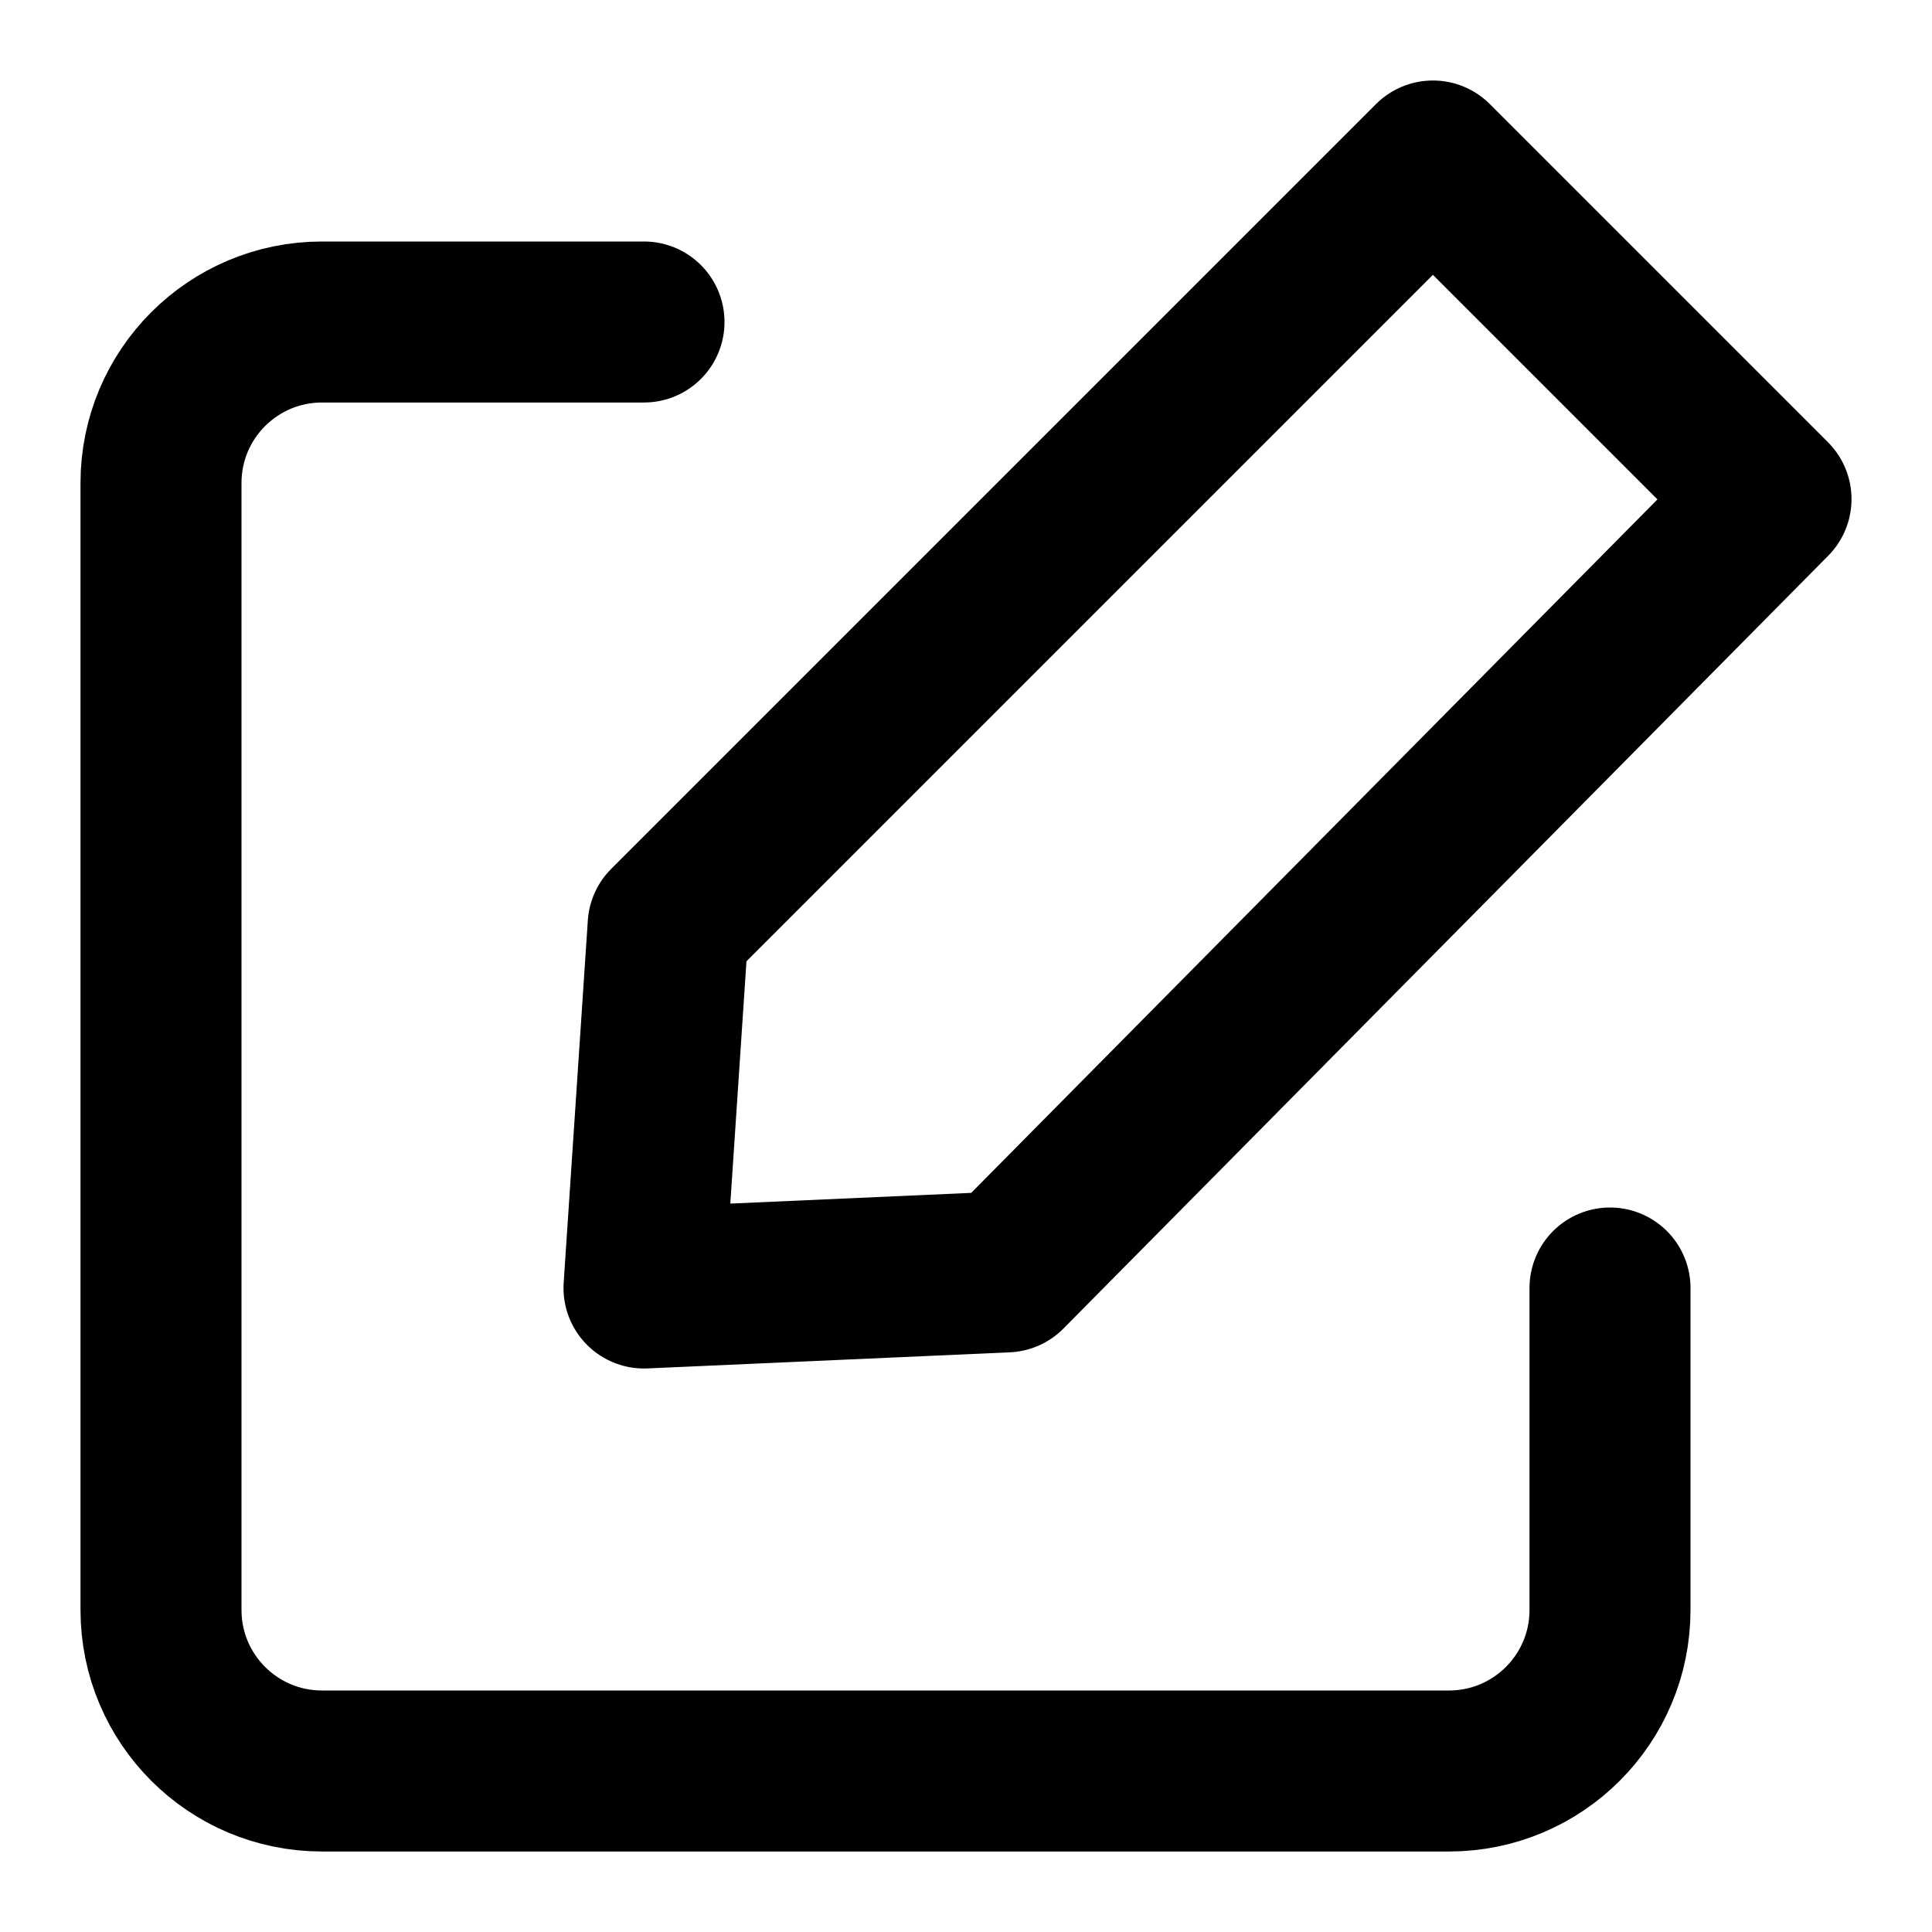
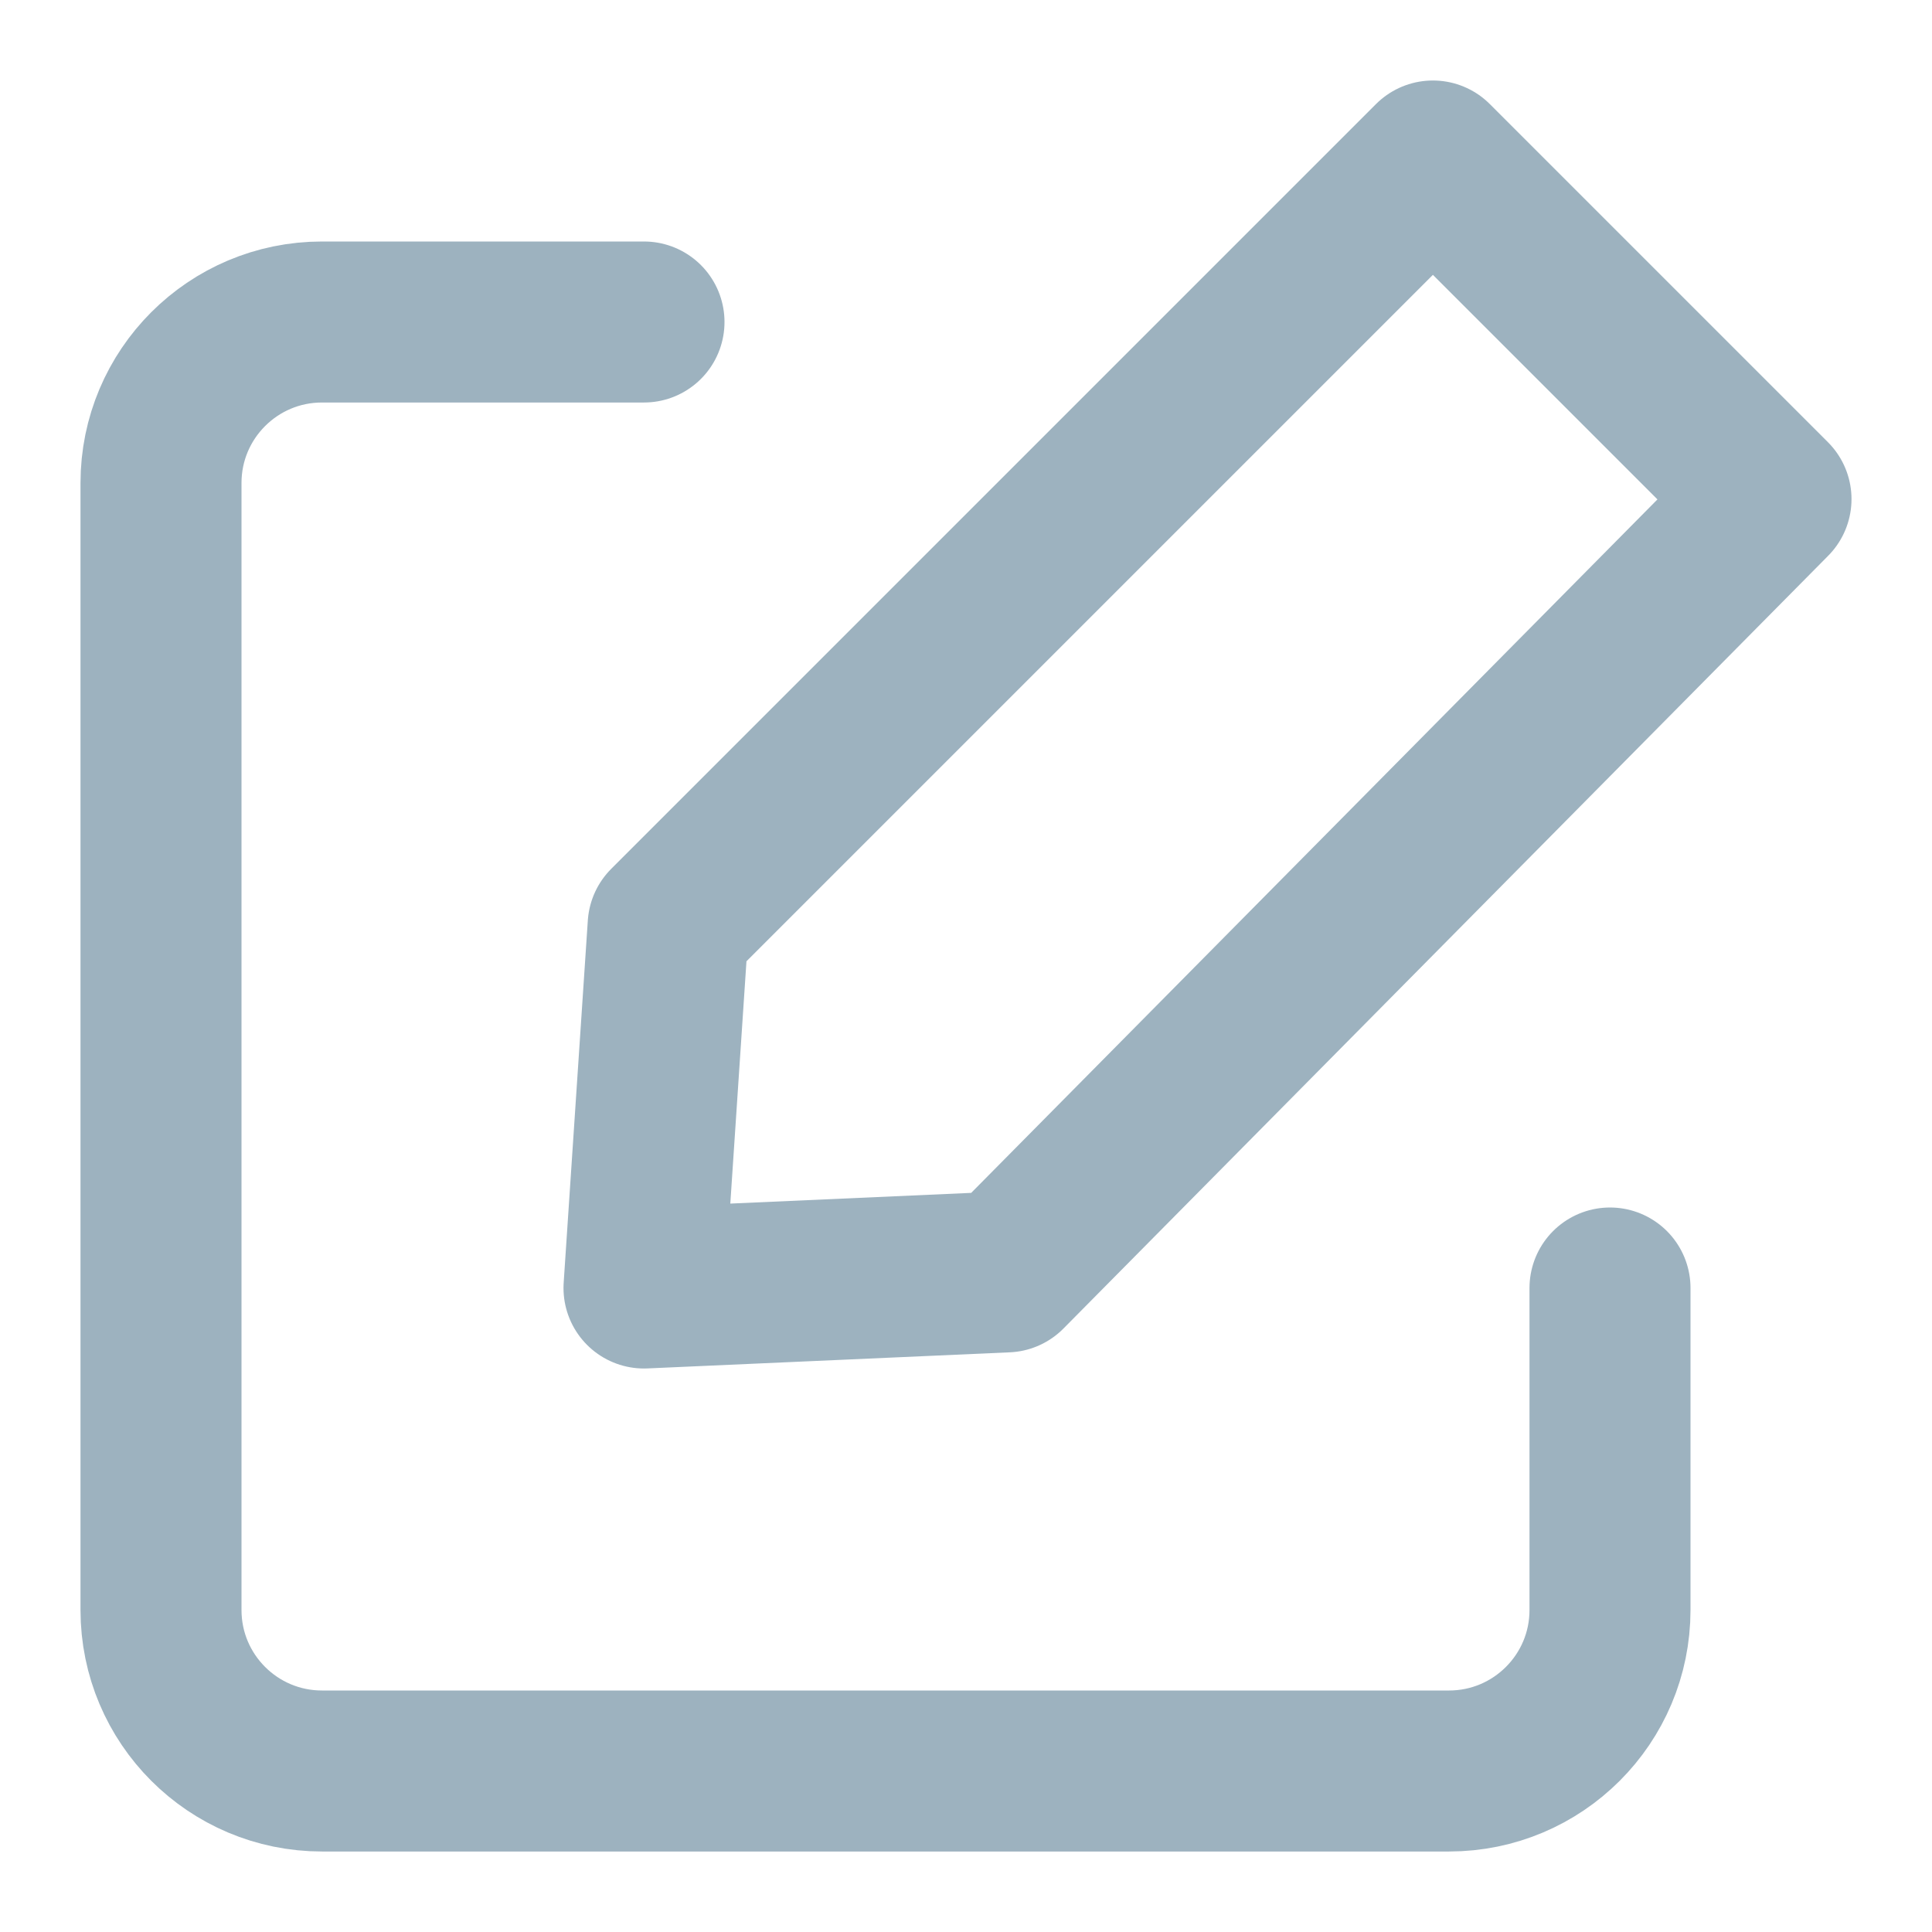
<svg xmlns="http://www.w3.org/2000/svg" width="800px" height="800px" viewBox="0 0 24 24">
  <g id="Complete">
    <g id="edit">
      <g>
-         <path d="M20,16v4a2,2,0,0,1-2,2H4a2,2,0,0,1-2-2V6A2,2,0,0,1,4,4H8" fill="none" stroke="#000000" stroke-linecap="round" stroke-linejoin="round" stroke-width="2" />
-         <polygon fill="none" points="12.5 15.8 22 6.2 17.8 2 8.3 11.5 8 16 12.5 15.8" stroke="#000000" stroke-linecap="round" stroke-linejoin="round" stroke-width="2" />
+         <path d="M20,16v4a2,2,0,0,1-2,2H4a2,2,0,0,1-2-2V6A2,2,0,0,1,4,4H8" fill="none" stroke="#9DB2BF" stroke-linecap="round" stroke-linejoin="round" stroke-width="2" />
+         <polygon fill="none" points="12.5 15.8 22 6.2 17.8 2 8.3 11.5 8 16 12.5 15.8" stroke="#9DB2BF" stroke-linecap="round" stroke-linejoin="round" stroke-width="2" />
      </g>
    </g>
  </g>
</svg>
